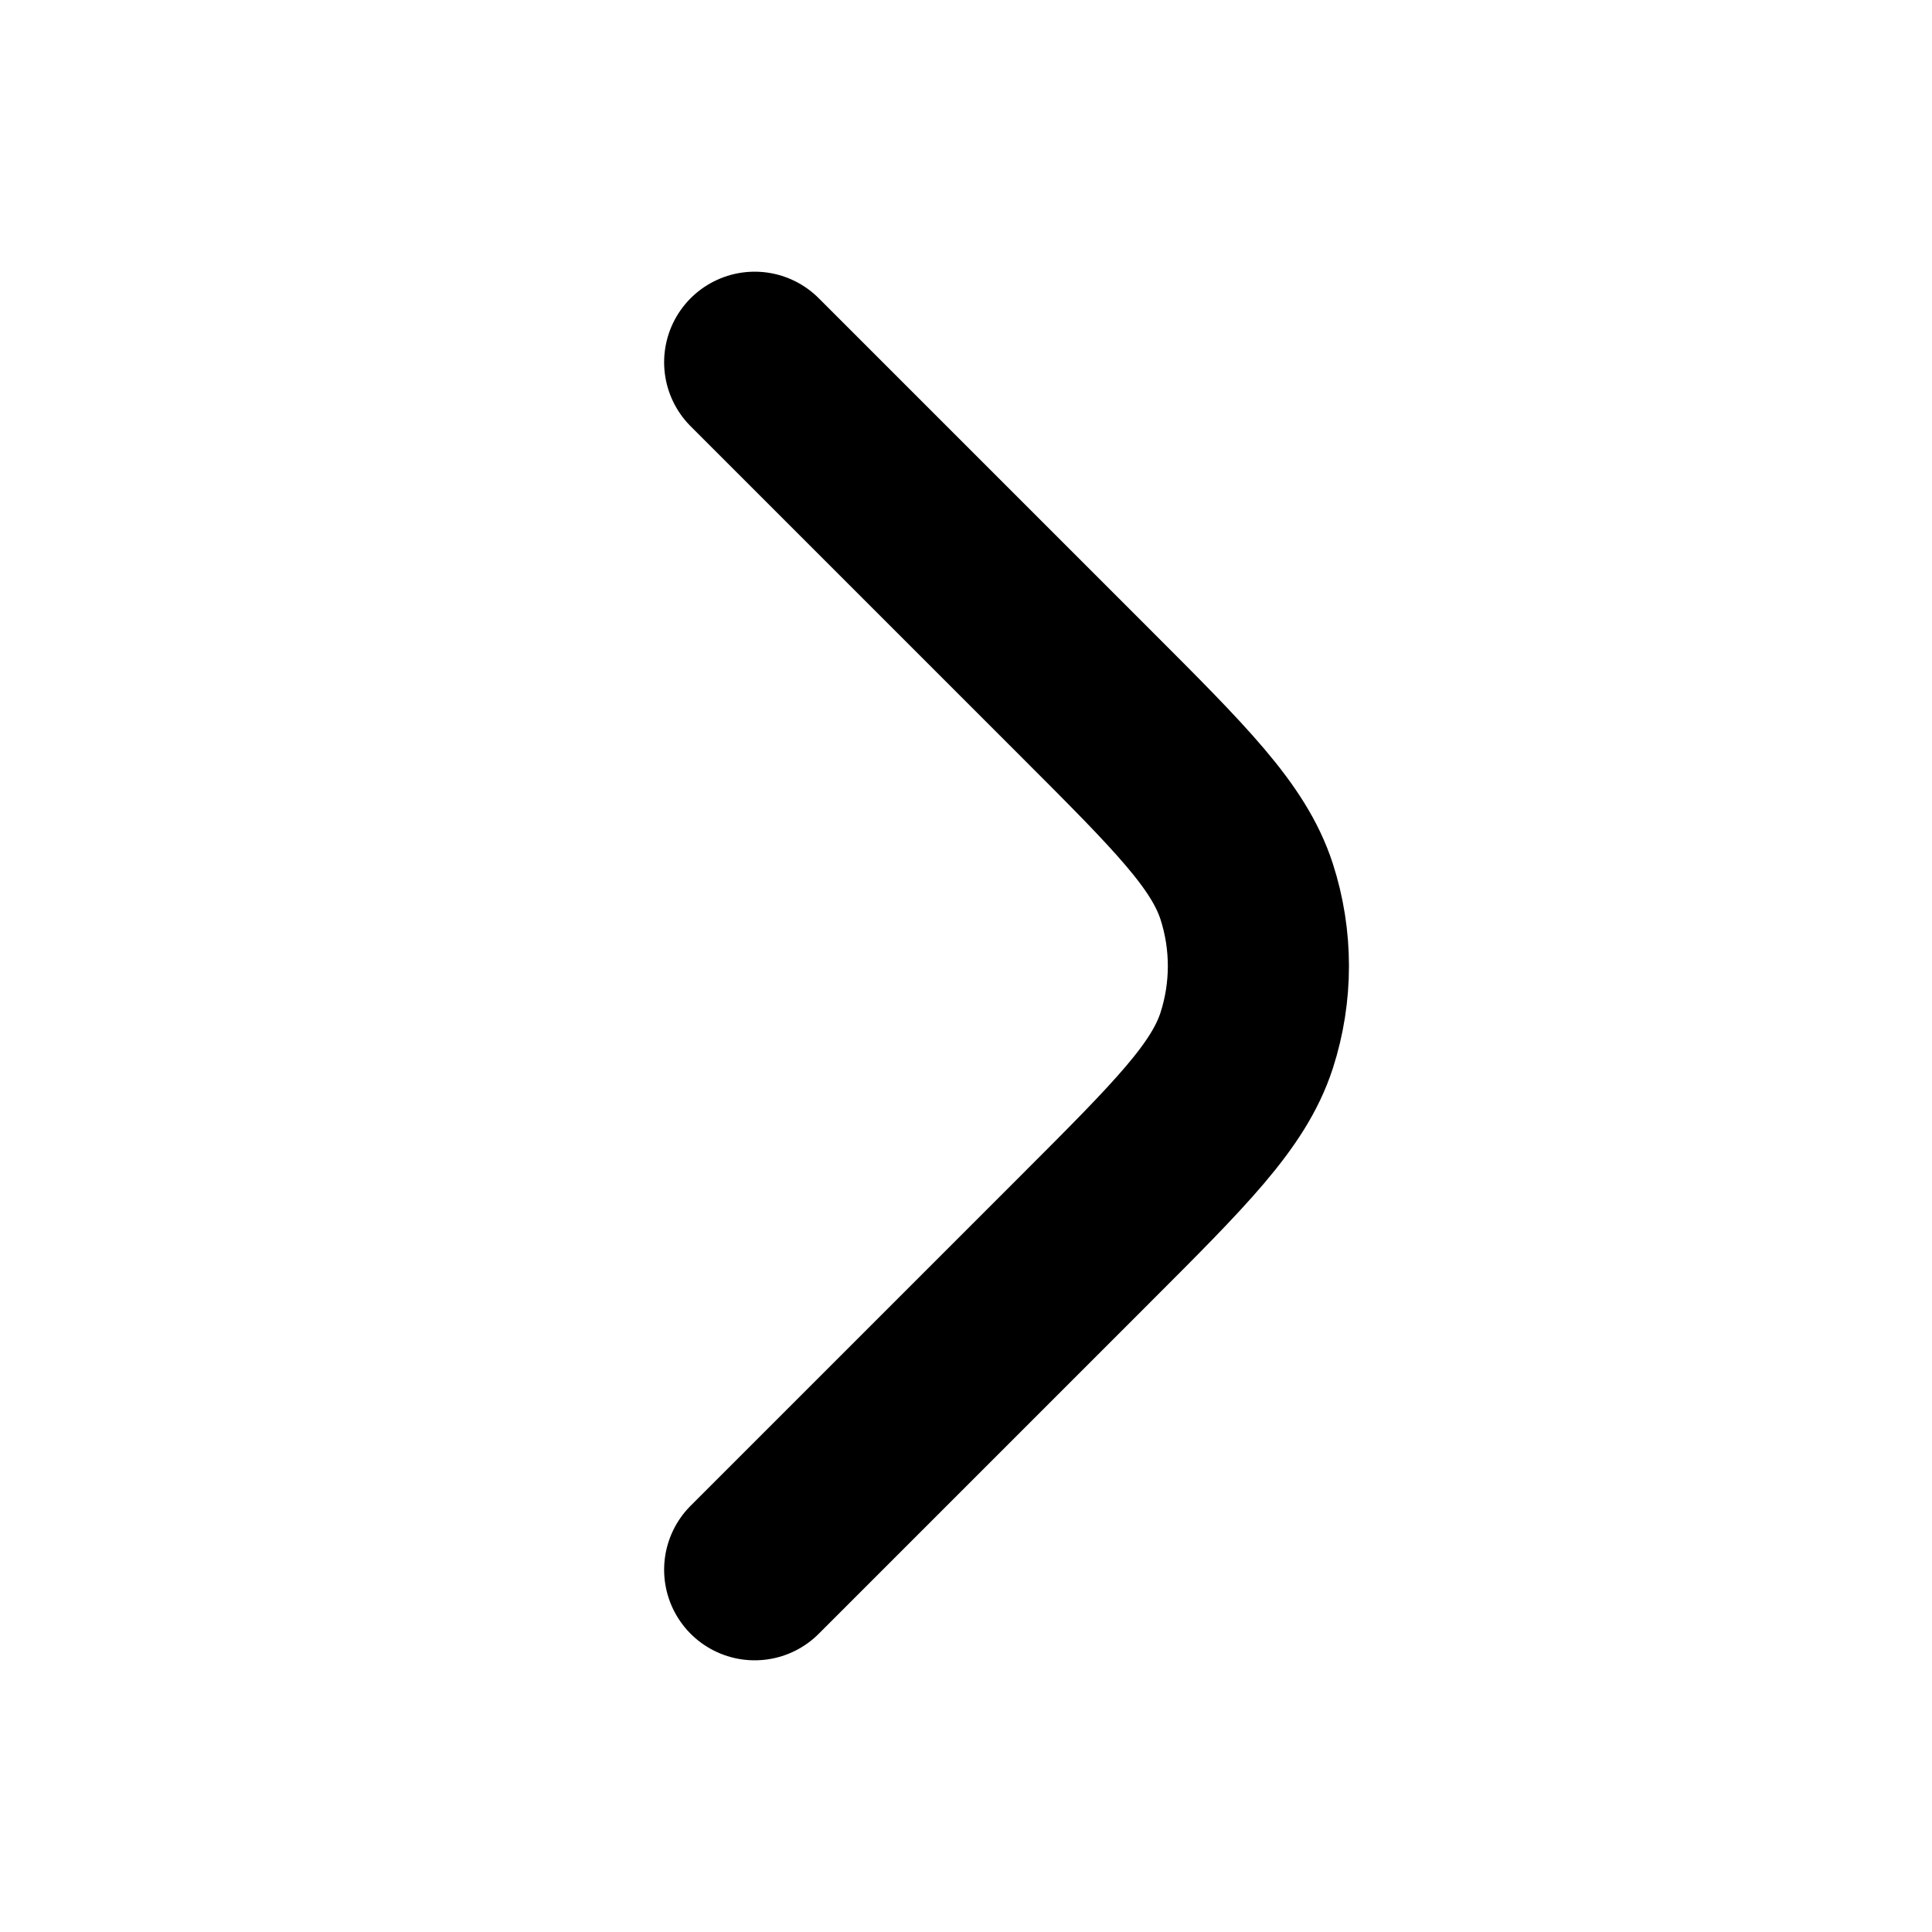
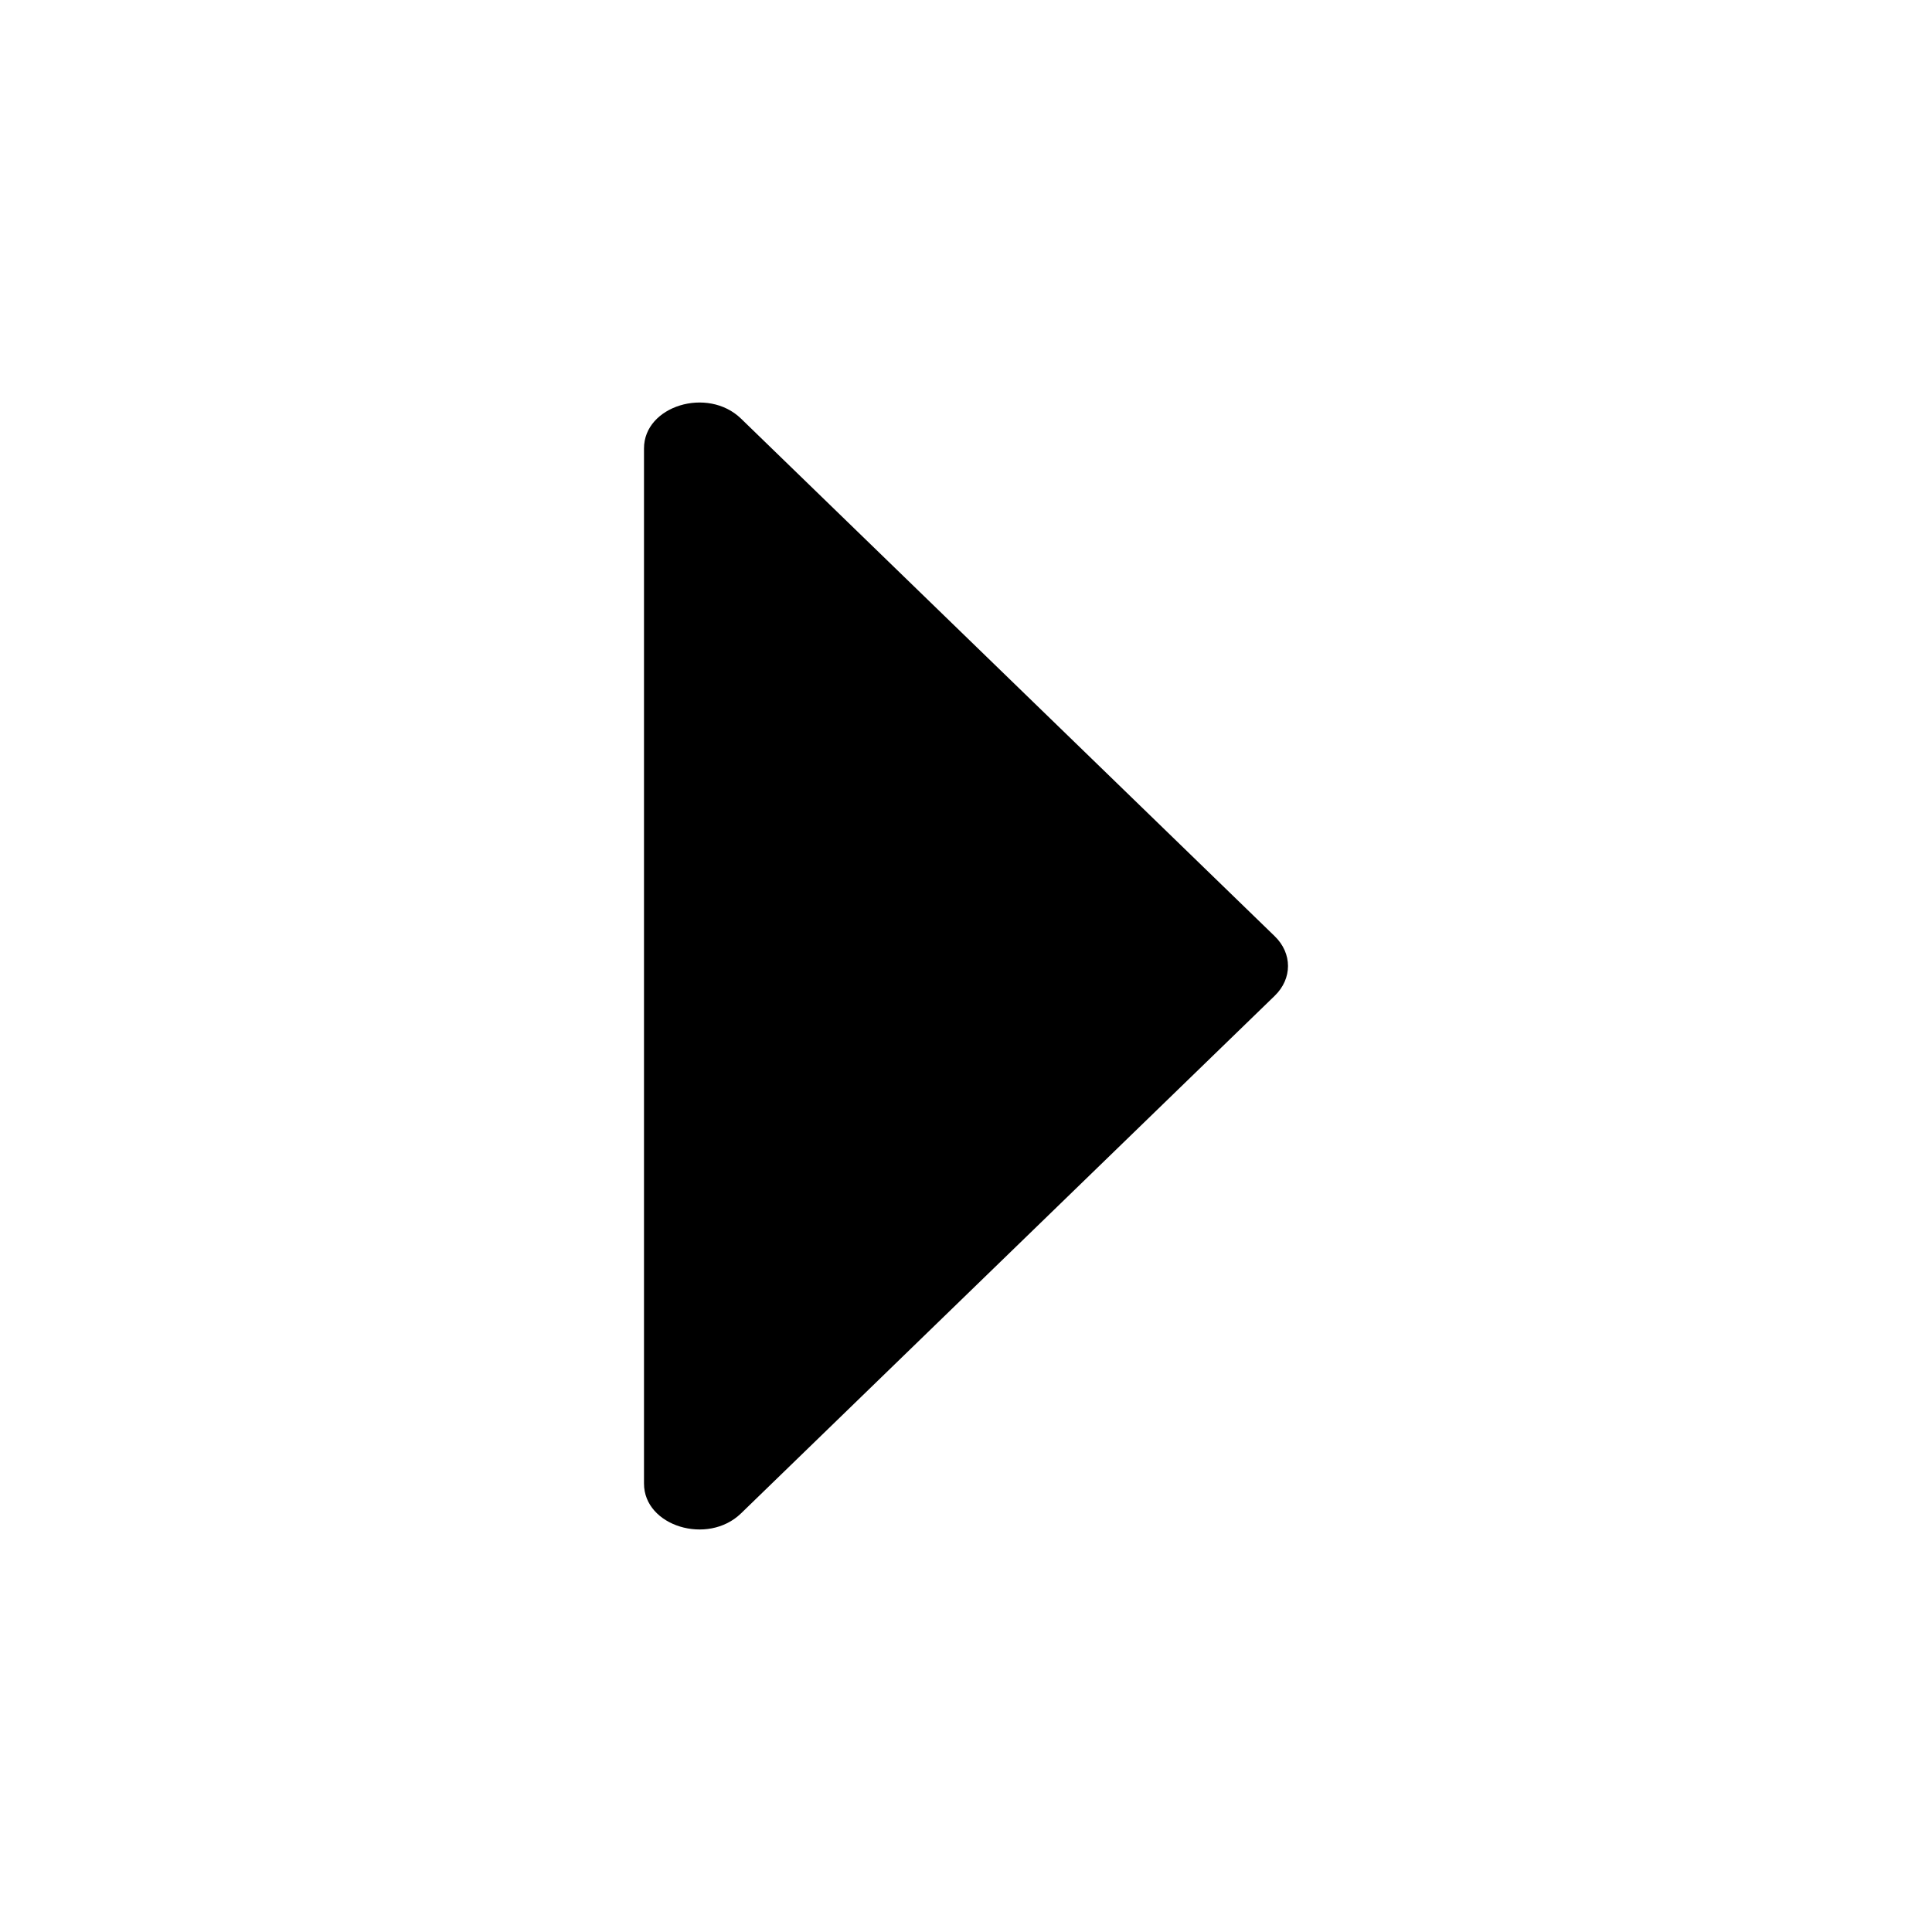
- <svg xmlns="http://www.w3.org/2000/svg" width="16" height="16" viewBox="0 0 16 16" fill="none">
-   <path d="M6.25 13L8.987 10.263C9.779 9.471 10.175 9.075 10.324 8.618C10.454 8.216 10.454 7.784 10.324 7.382C10.175 6.925 9.779 6.529 8.987 5.737L6.25 3" stroke="black" stroke-width="1.5" stroke-linecap="round" stroke-linejoin="round" />
+ <svg xmlns="http://www.w3.org/2000/svg" width="16" height="16" viewBox="0 0 24 24">
+   <path fill="#000" d="M15.835 11.63L9.205 5.2C8.791 4.799 8 5.042 8 5.57L8 18.43C8 18.958 8.791 19.201 9.205 18.8L15.835 12.37C16.055 12.157 16.055 11.843 15.835 11.63Z" />
</svg>
